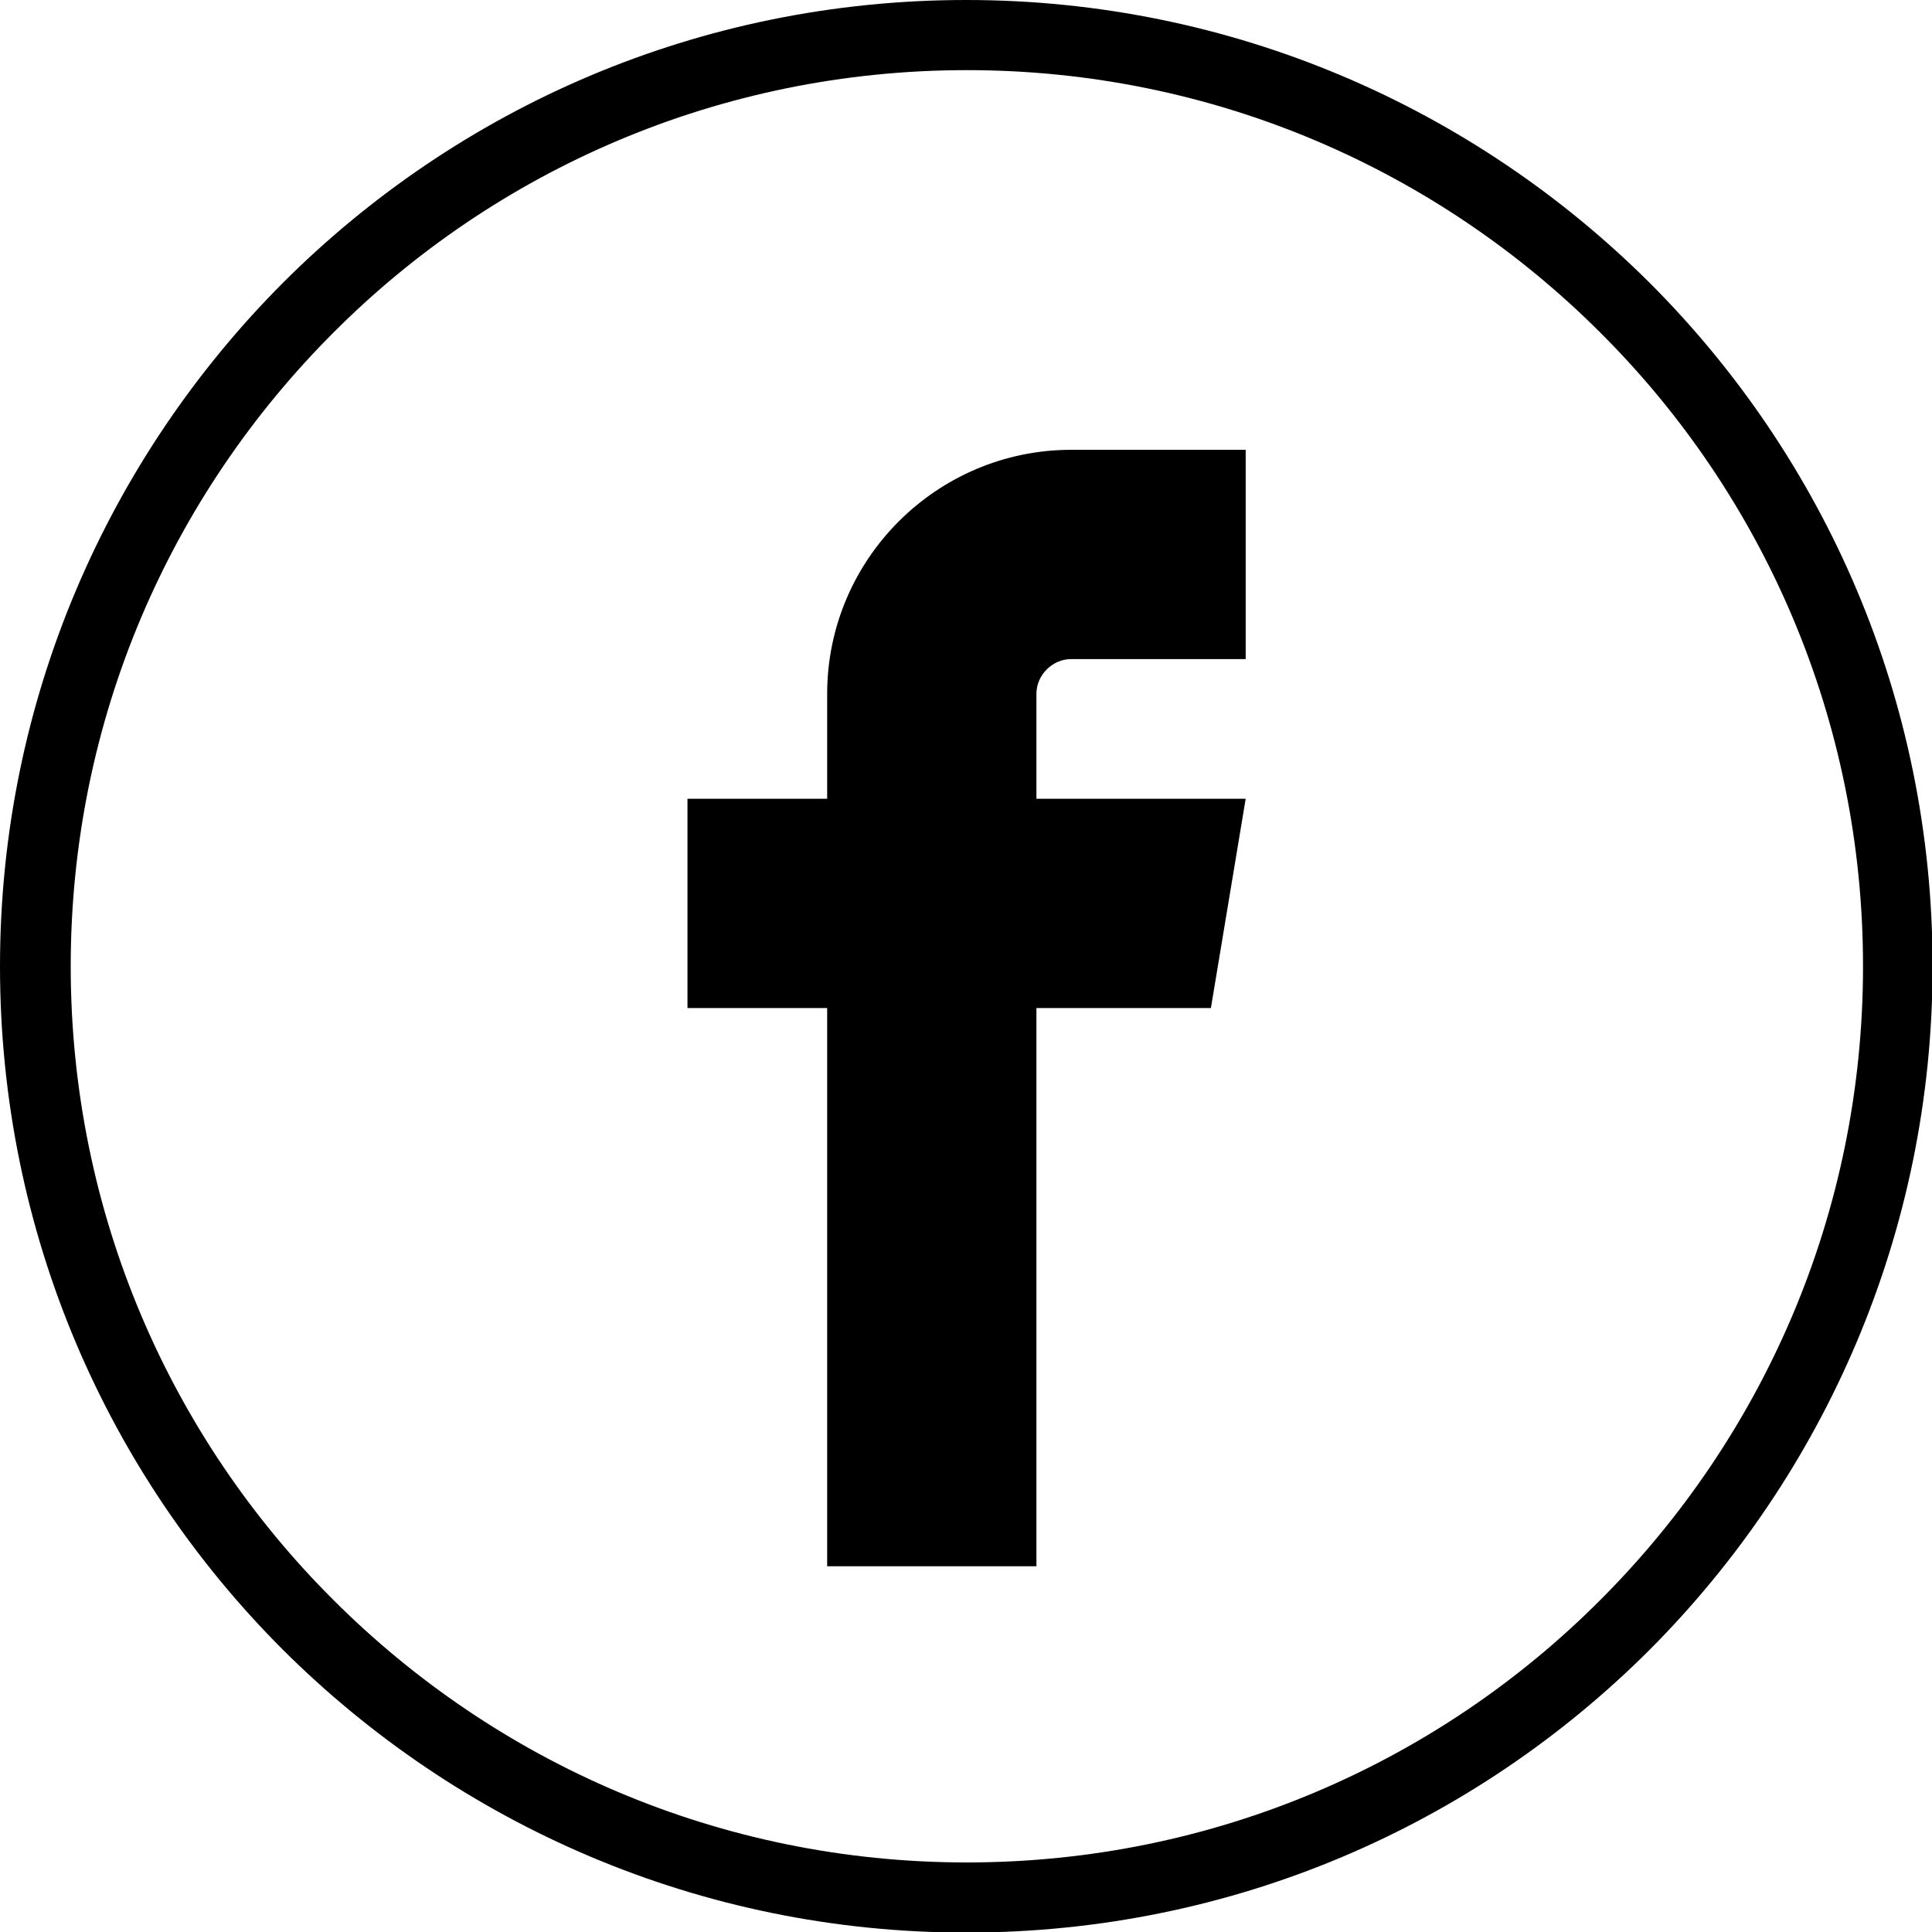
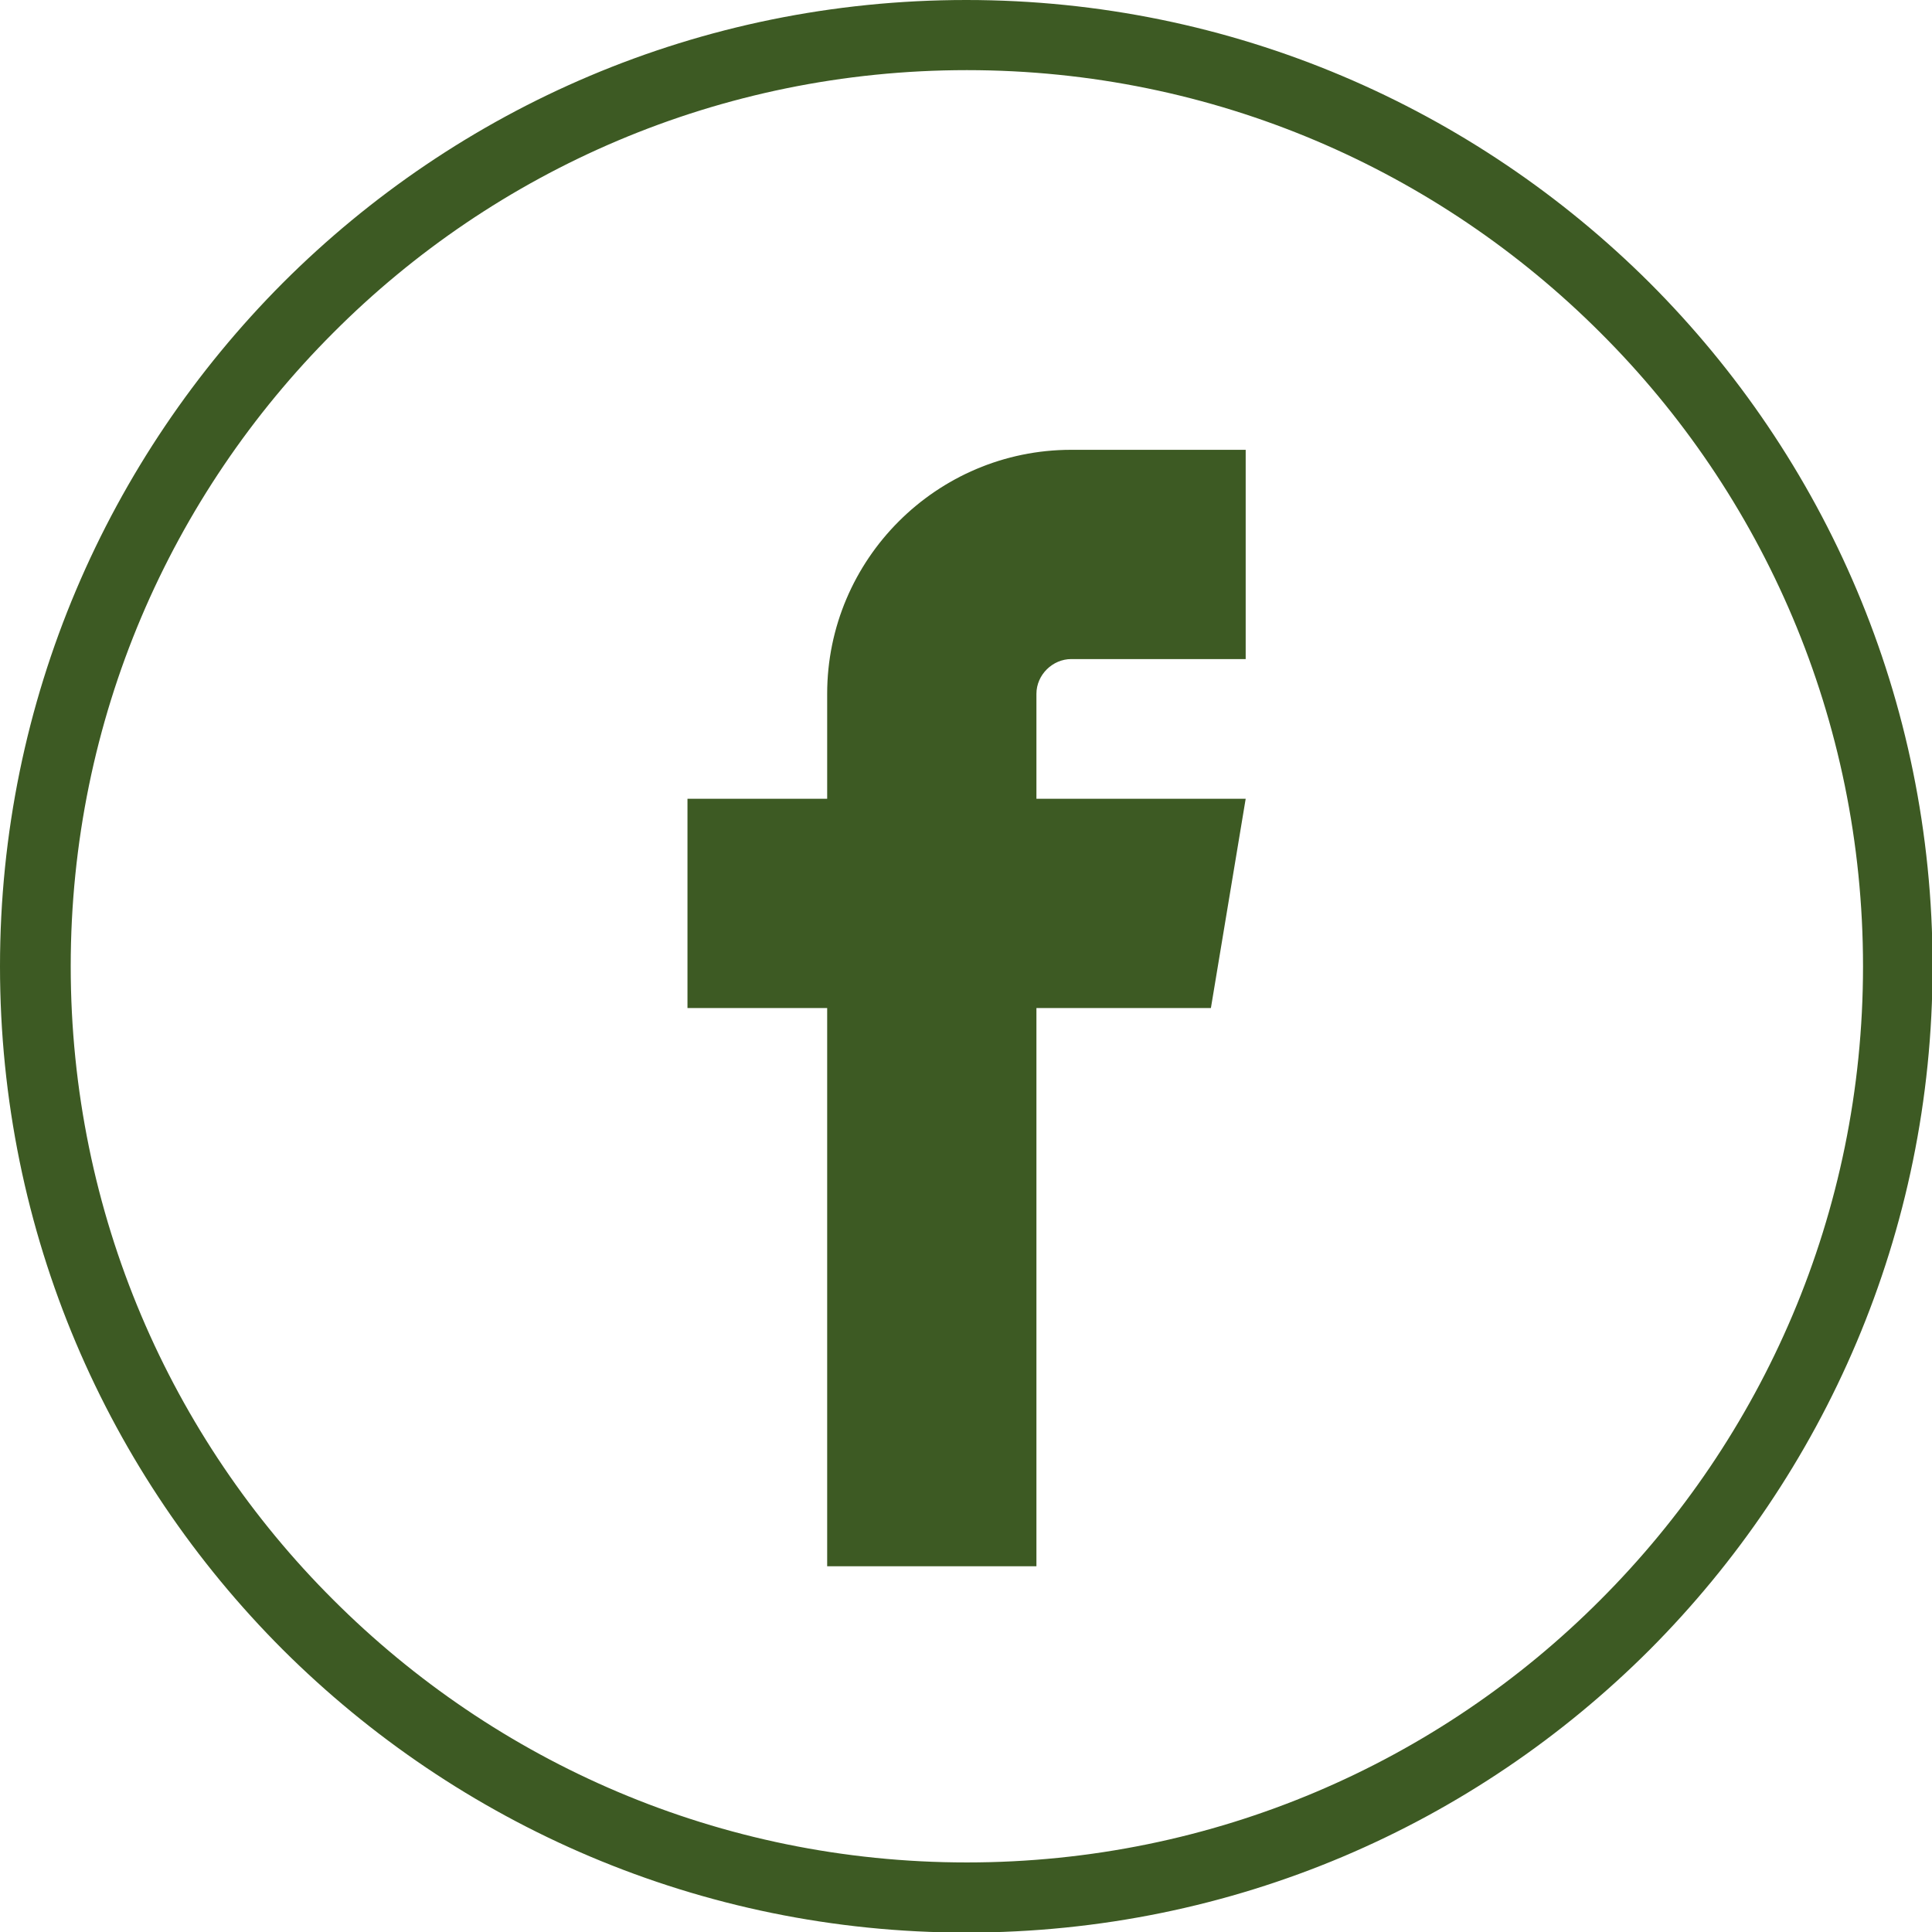
<svg xmlns="http://www.w3.org/2000/svg" viewBox="0 0 3333 3333" shape-rendering="geometricPrecision" text-rendering="geometricPrecision" image-rendering="optimizeQuality" fill-rule="evenodd" clip-rule="evenodd">
-   <path d="M1667 0c460 0 877 187 1179 488 302 302 488 718 488 1179 0 460-187 877-488 1179-302 302-718 488-1179 488-460 0-877-187-1179-488C186 2544 0 2128 0 1667c0-460 187-877 488-1179C790 186 1206 0 1667 0zm181 1137h301V776h-301c-232 0-421 189-421 421v181h-241v361h241v963h361v-963h301l60-361h-361v-181c0-33 28-60 60-60zm913-563c-280-280-666-453-1093-453S854 294 575 574c-280 280-453 666-453 1093s173 814 453 1093c280 280 666 453 1093 453s814-173 1093-453c280-280 453-666 453-1093s-173-814-453-1093z" fill-rule="nonzero" />
+   <path fill="#3d5a23" d="M1667 0c460 0 877 187 1179 488 302 302 488 718 488 1179 0 460-187 877-488 1179-302 302-718 488-1179 488-460 0-877-187-1179-488C186 2544 0 2128 0 1667c0-460 187-877 488-1179C790 186 1206 0 1667 0zm181 1137h301V776h-301c-232 0-421 189-421 421v181h-241v361h241v963h361v-963h301l60-361h-361v-181c0-33 28-60 60-60zm913-563c-280-280-666-453-1093-453S854 294 575 574c-280 280-453 666-453 1093s173 814 453 1093c280 280 666 453 1093 453s814-173 1093-453c280-280 453-666 453-1093s-173-814-453-1093z" fill-rule="nonzero" />
</svg>
